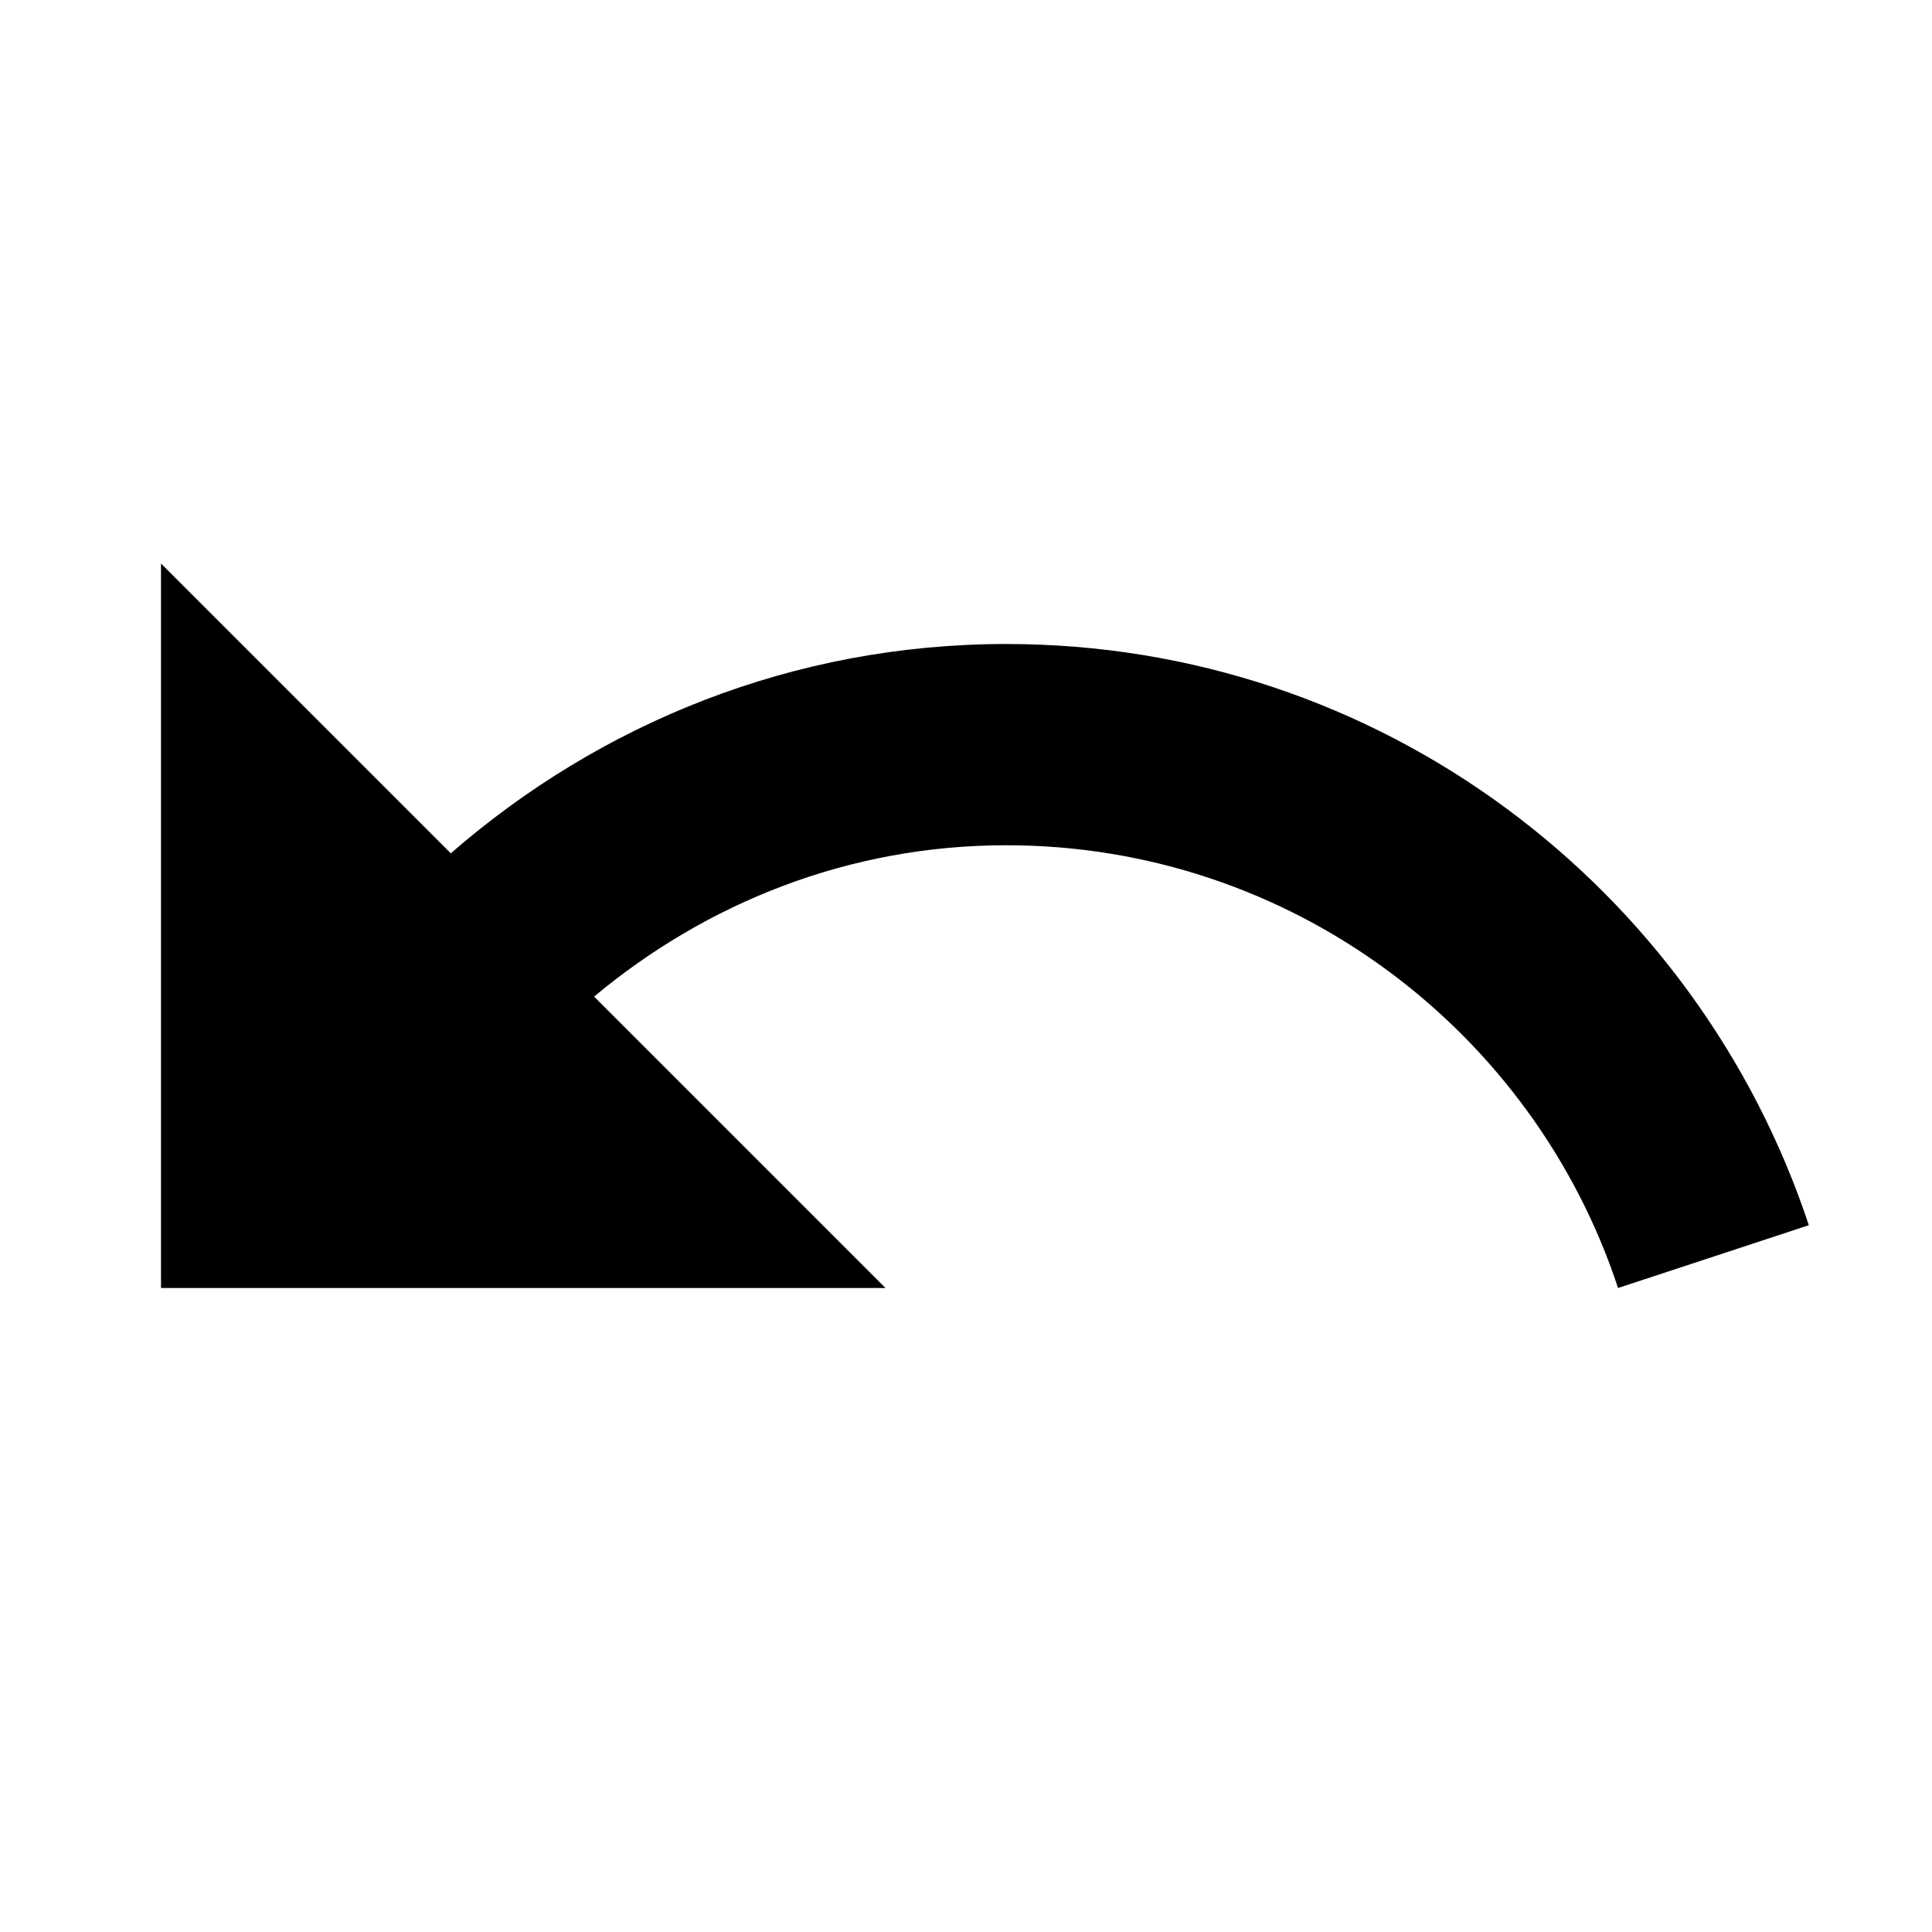
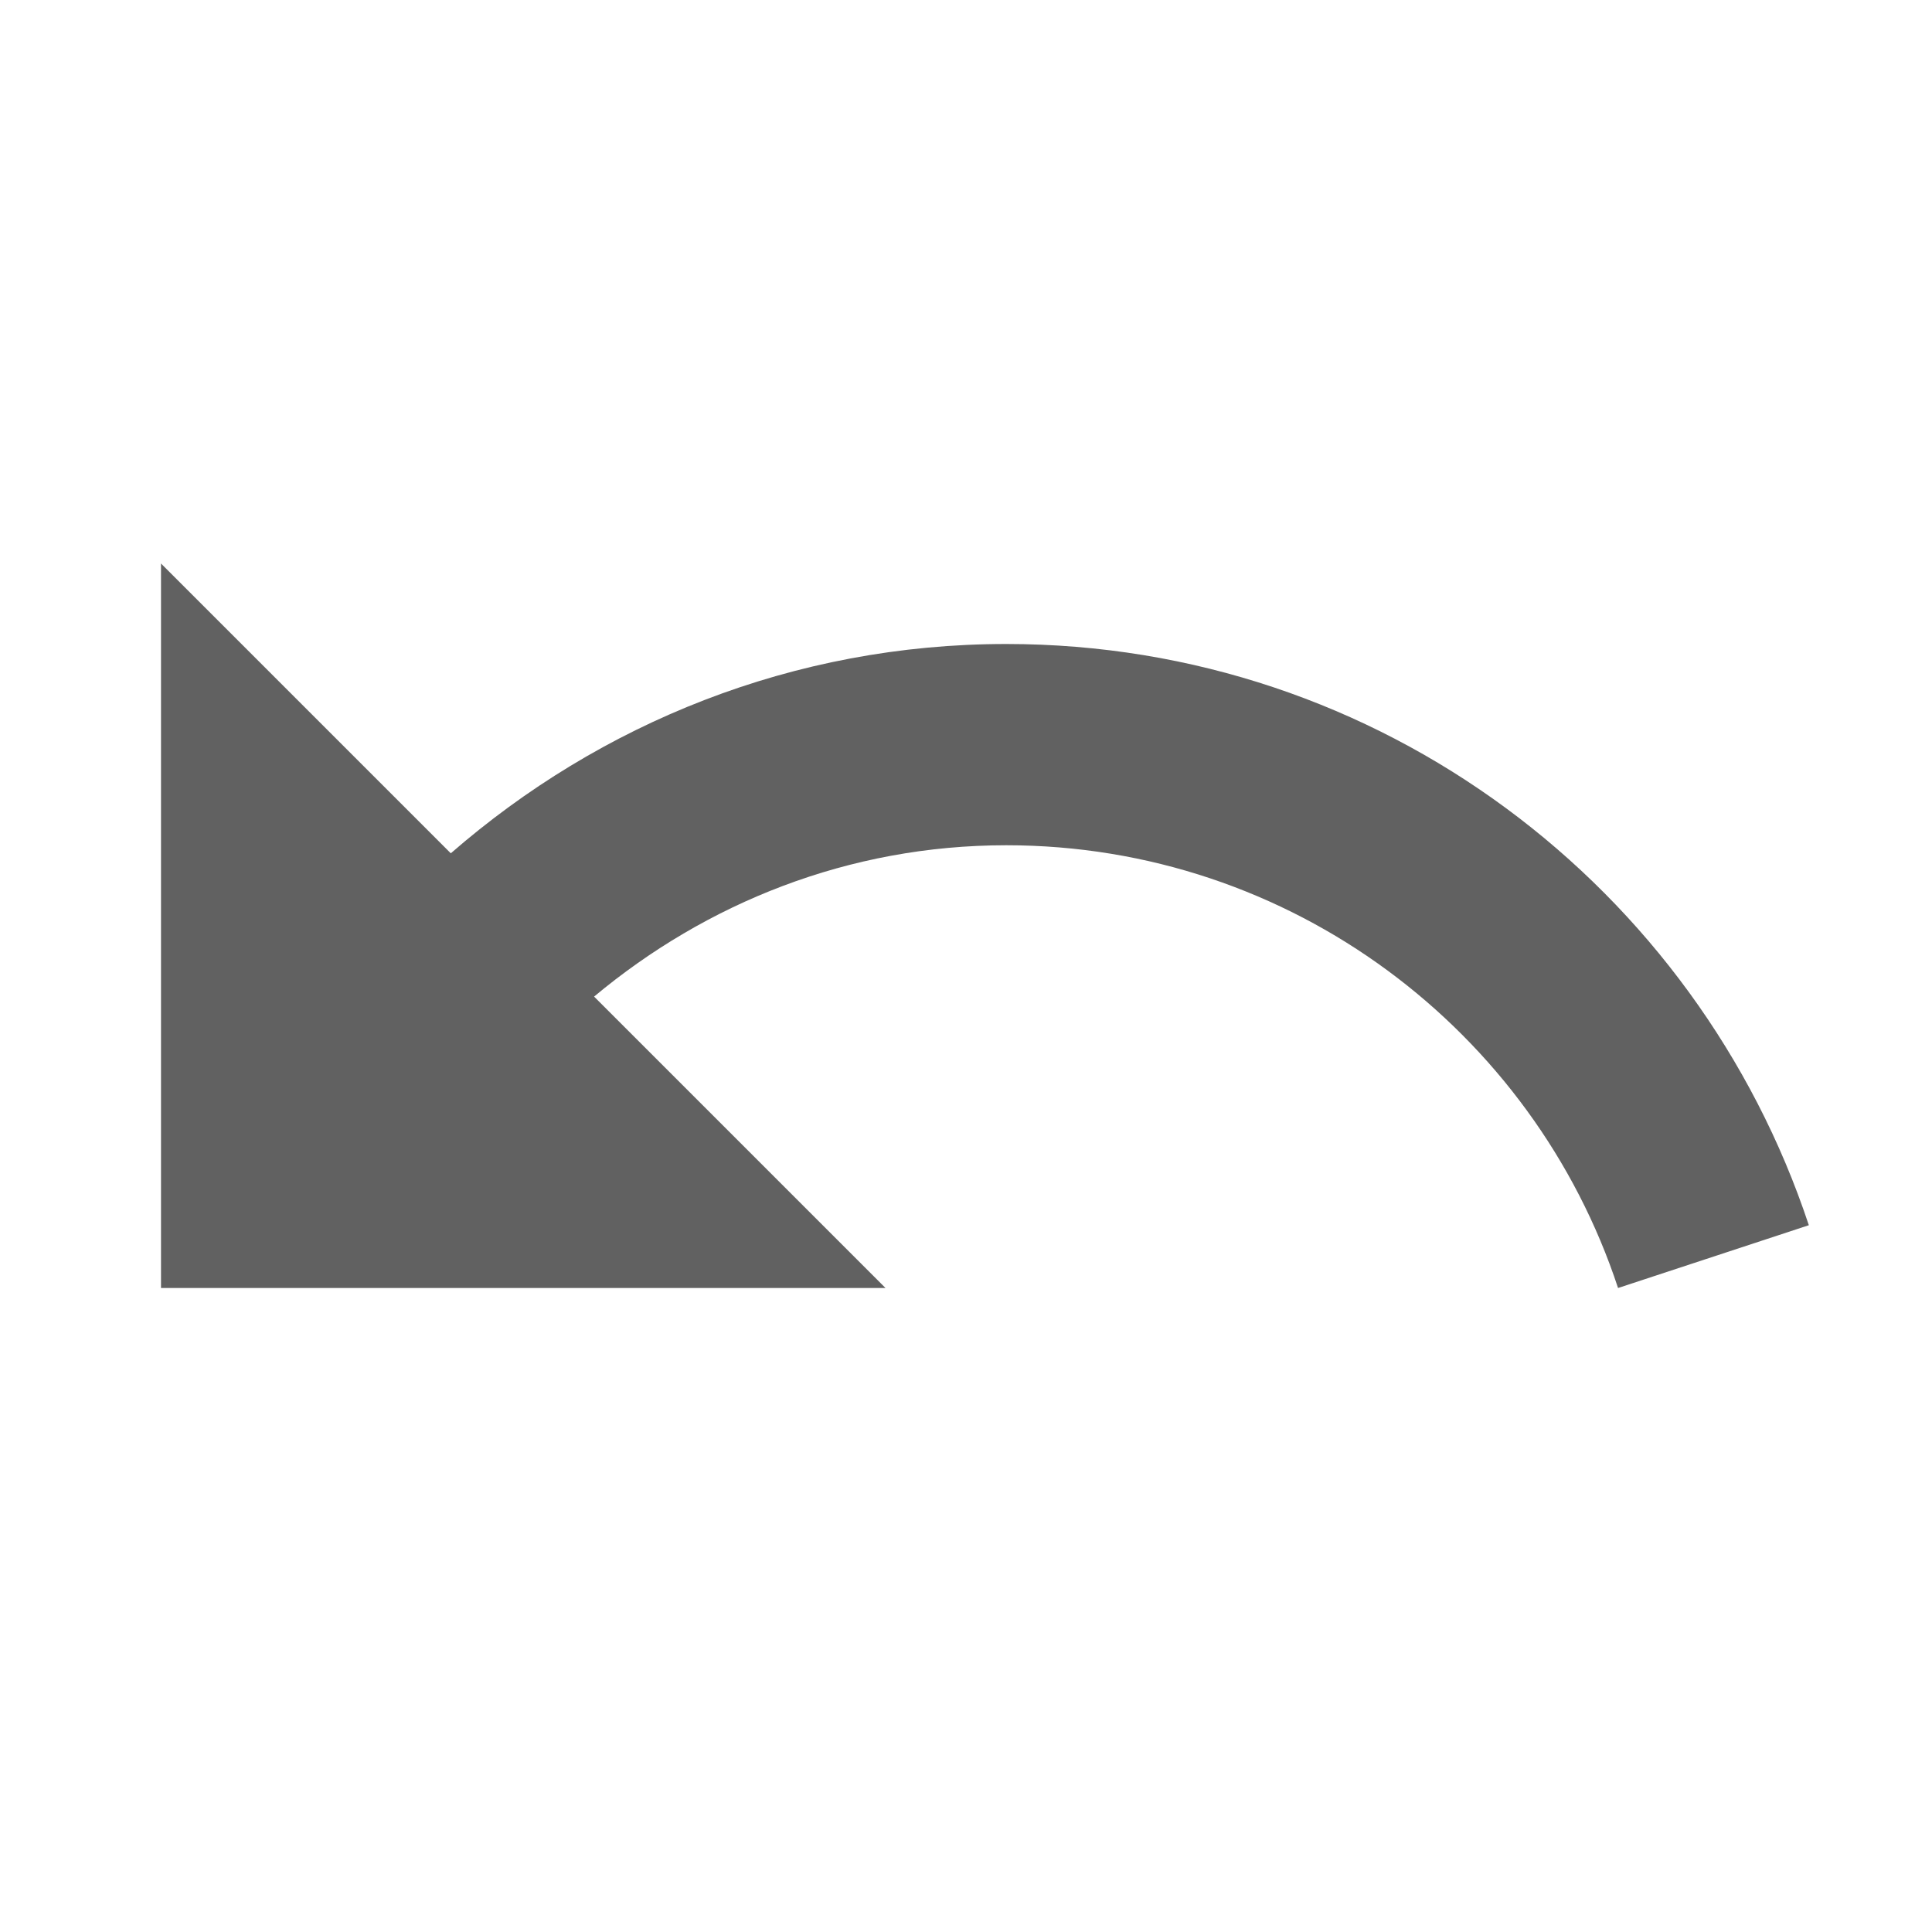
- <svg xmlns="http://www.w3.org/2000/svg" fill="#000000" height="18" viewBox="0 0 24 24" width="18">
+ <svg xmlns="http://www.w3.org/2000/svg" fill="#616161" height="18" viewBox="0 0 24 24" width="18">
  <path d="M0 0h24v24H0z" fill="none" />
  <path d="M12.5 8c-2.65 0-5.05.99-6.9 2.6L2 7v9h9l-3.62-3.62c1.39-1.16 3.16-1.88 5.12-1.88 3.54 0 6.55 2.31 7.6 5.5l2.37-.78C21.08 11.03 17.15 8 12.5 8z" />
</svg>
